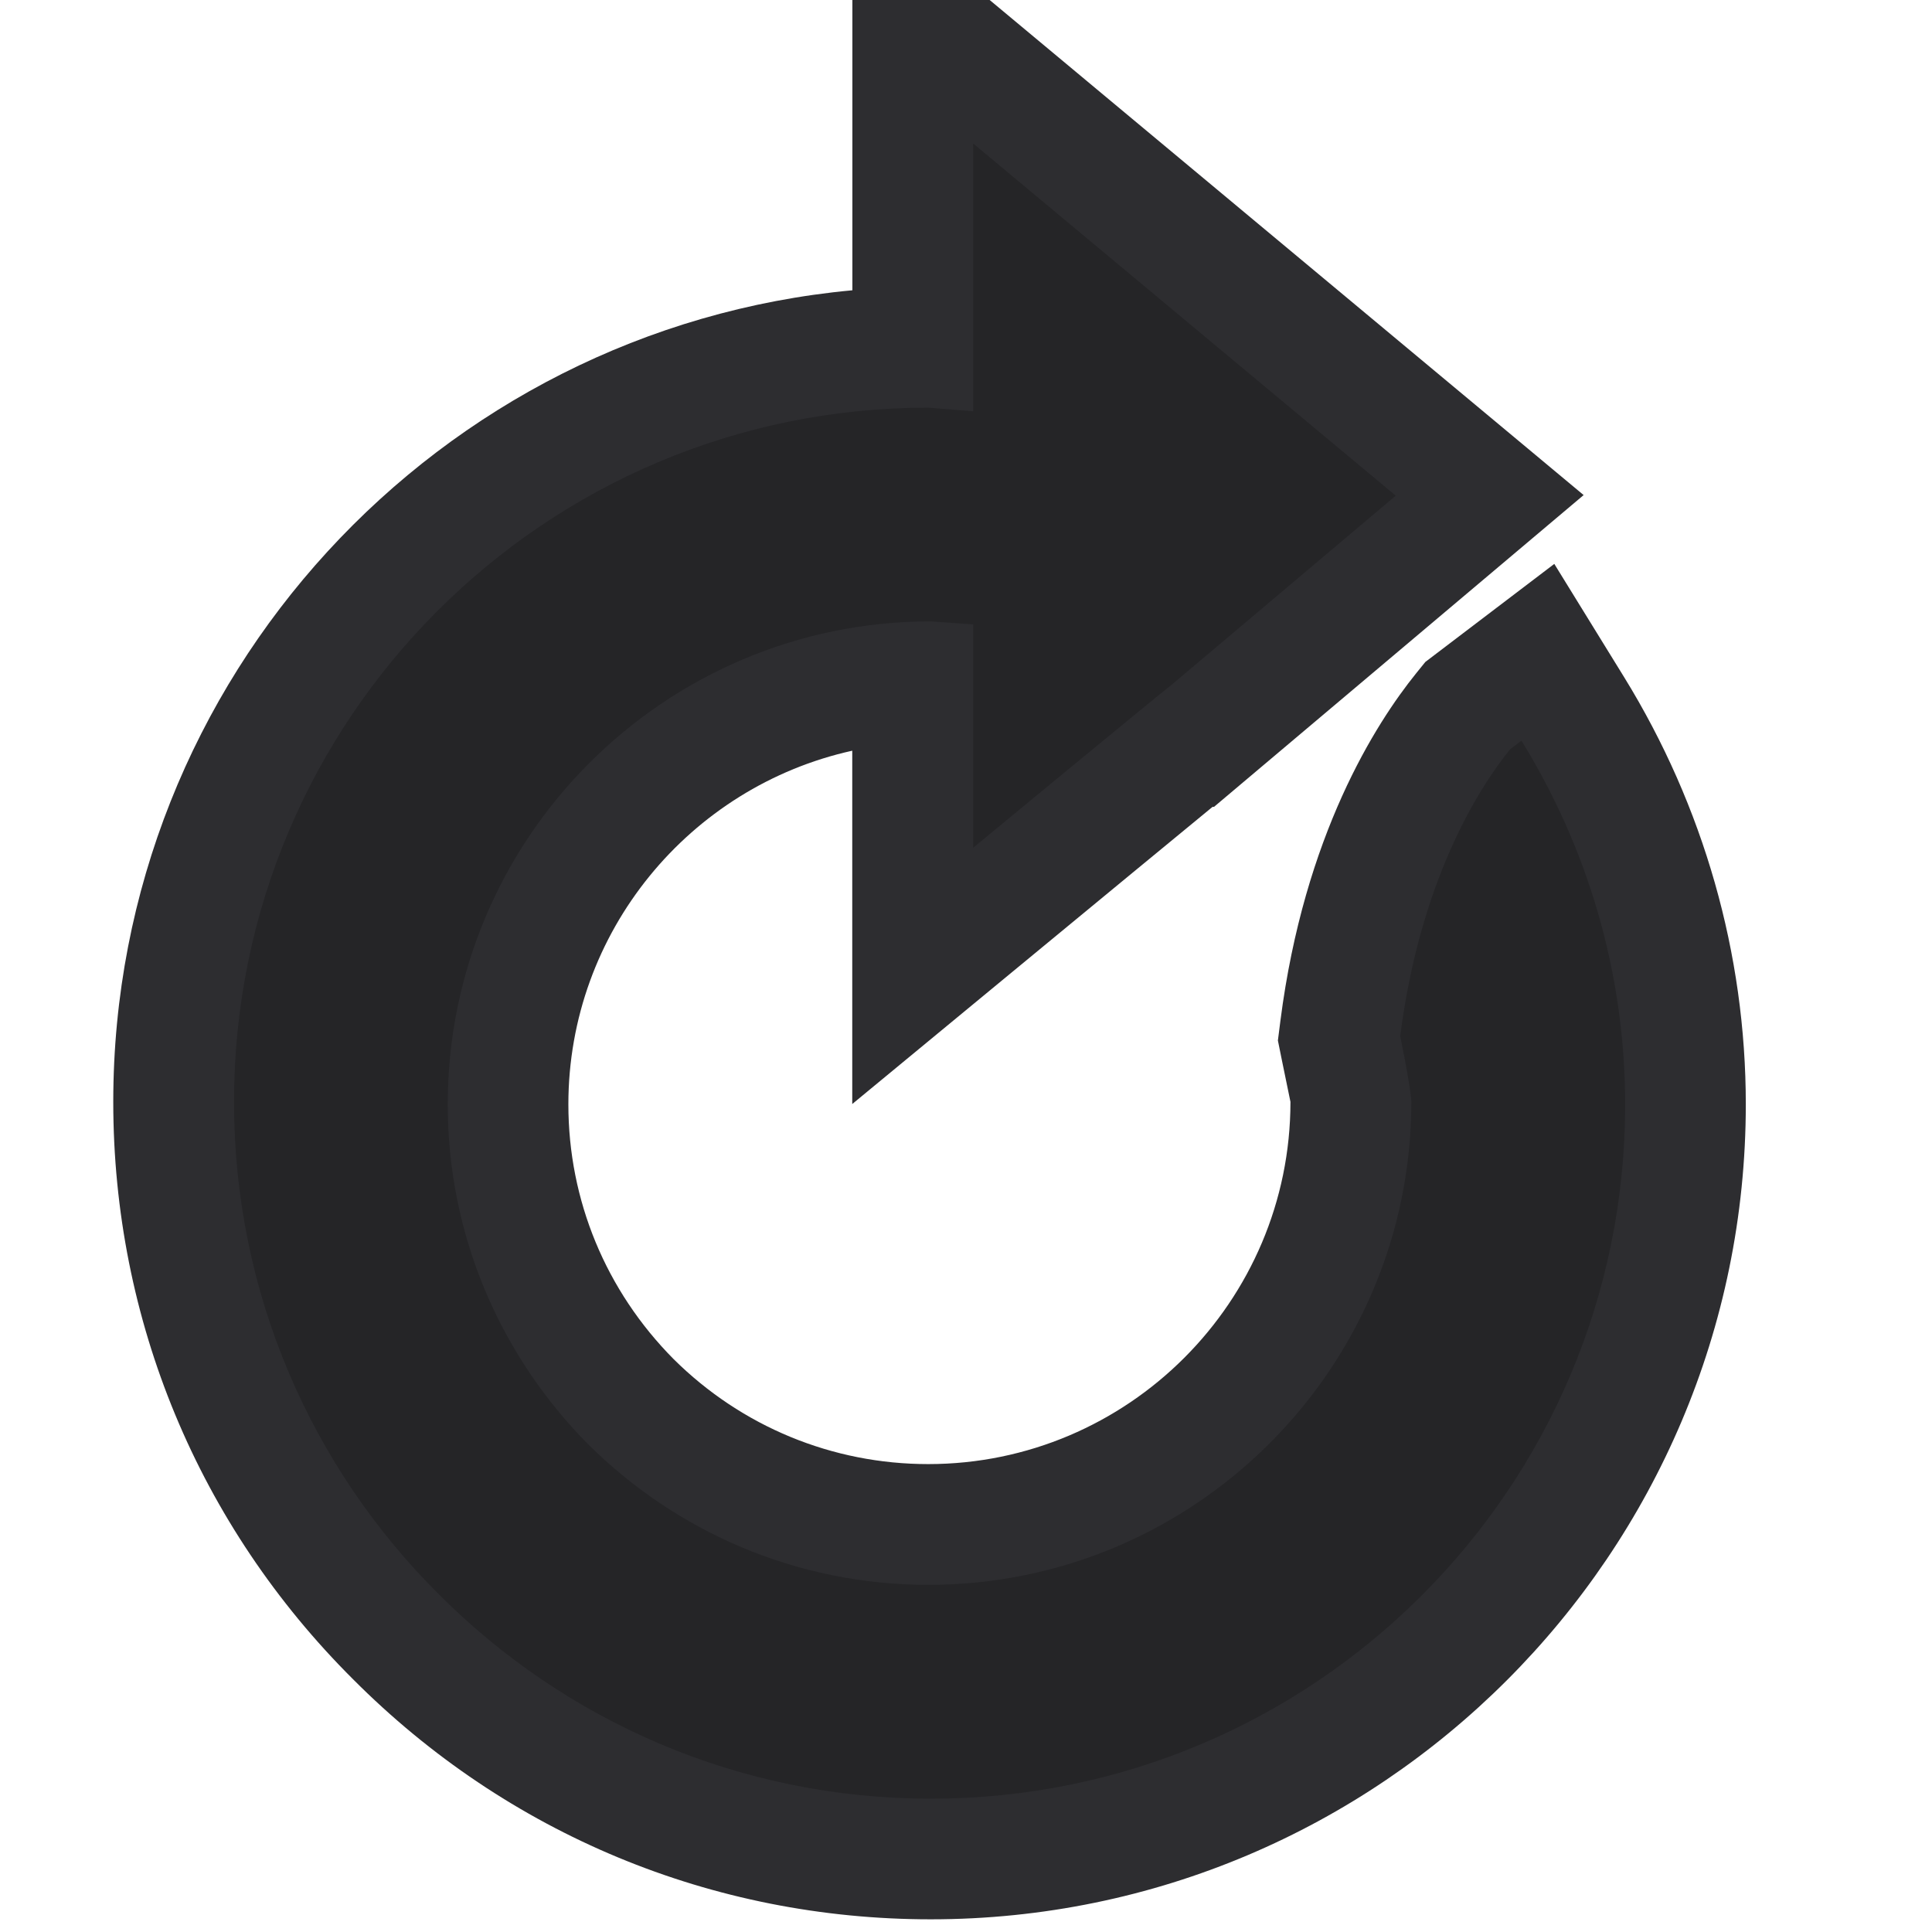
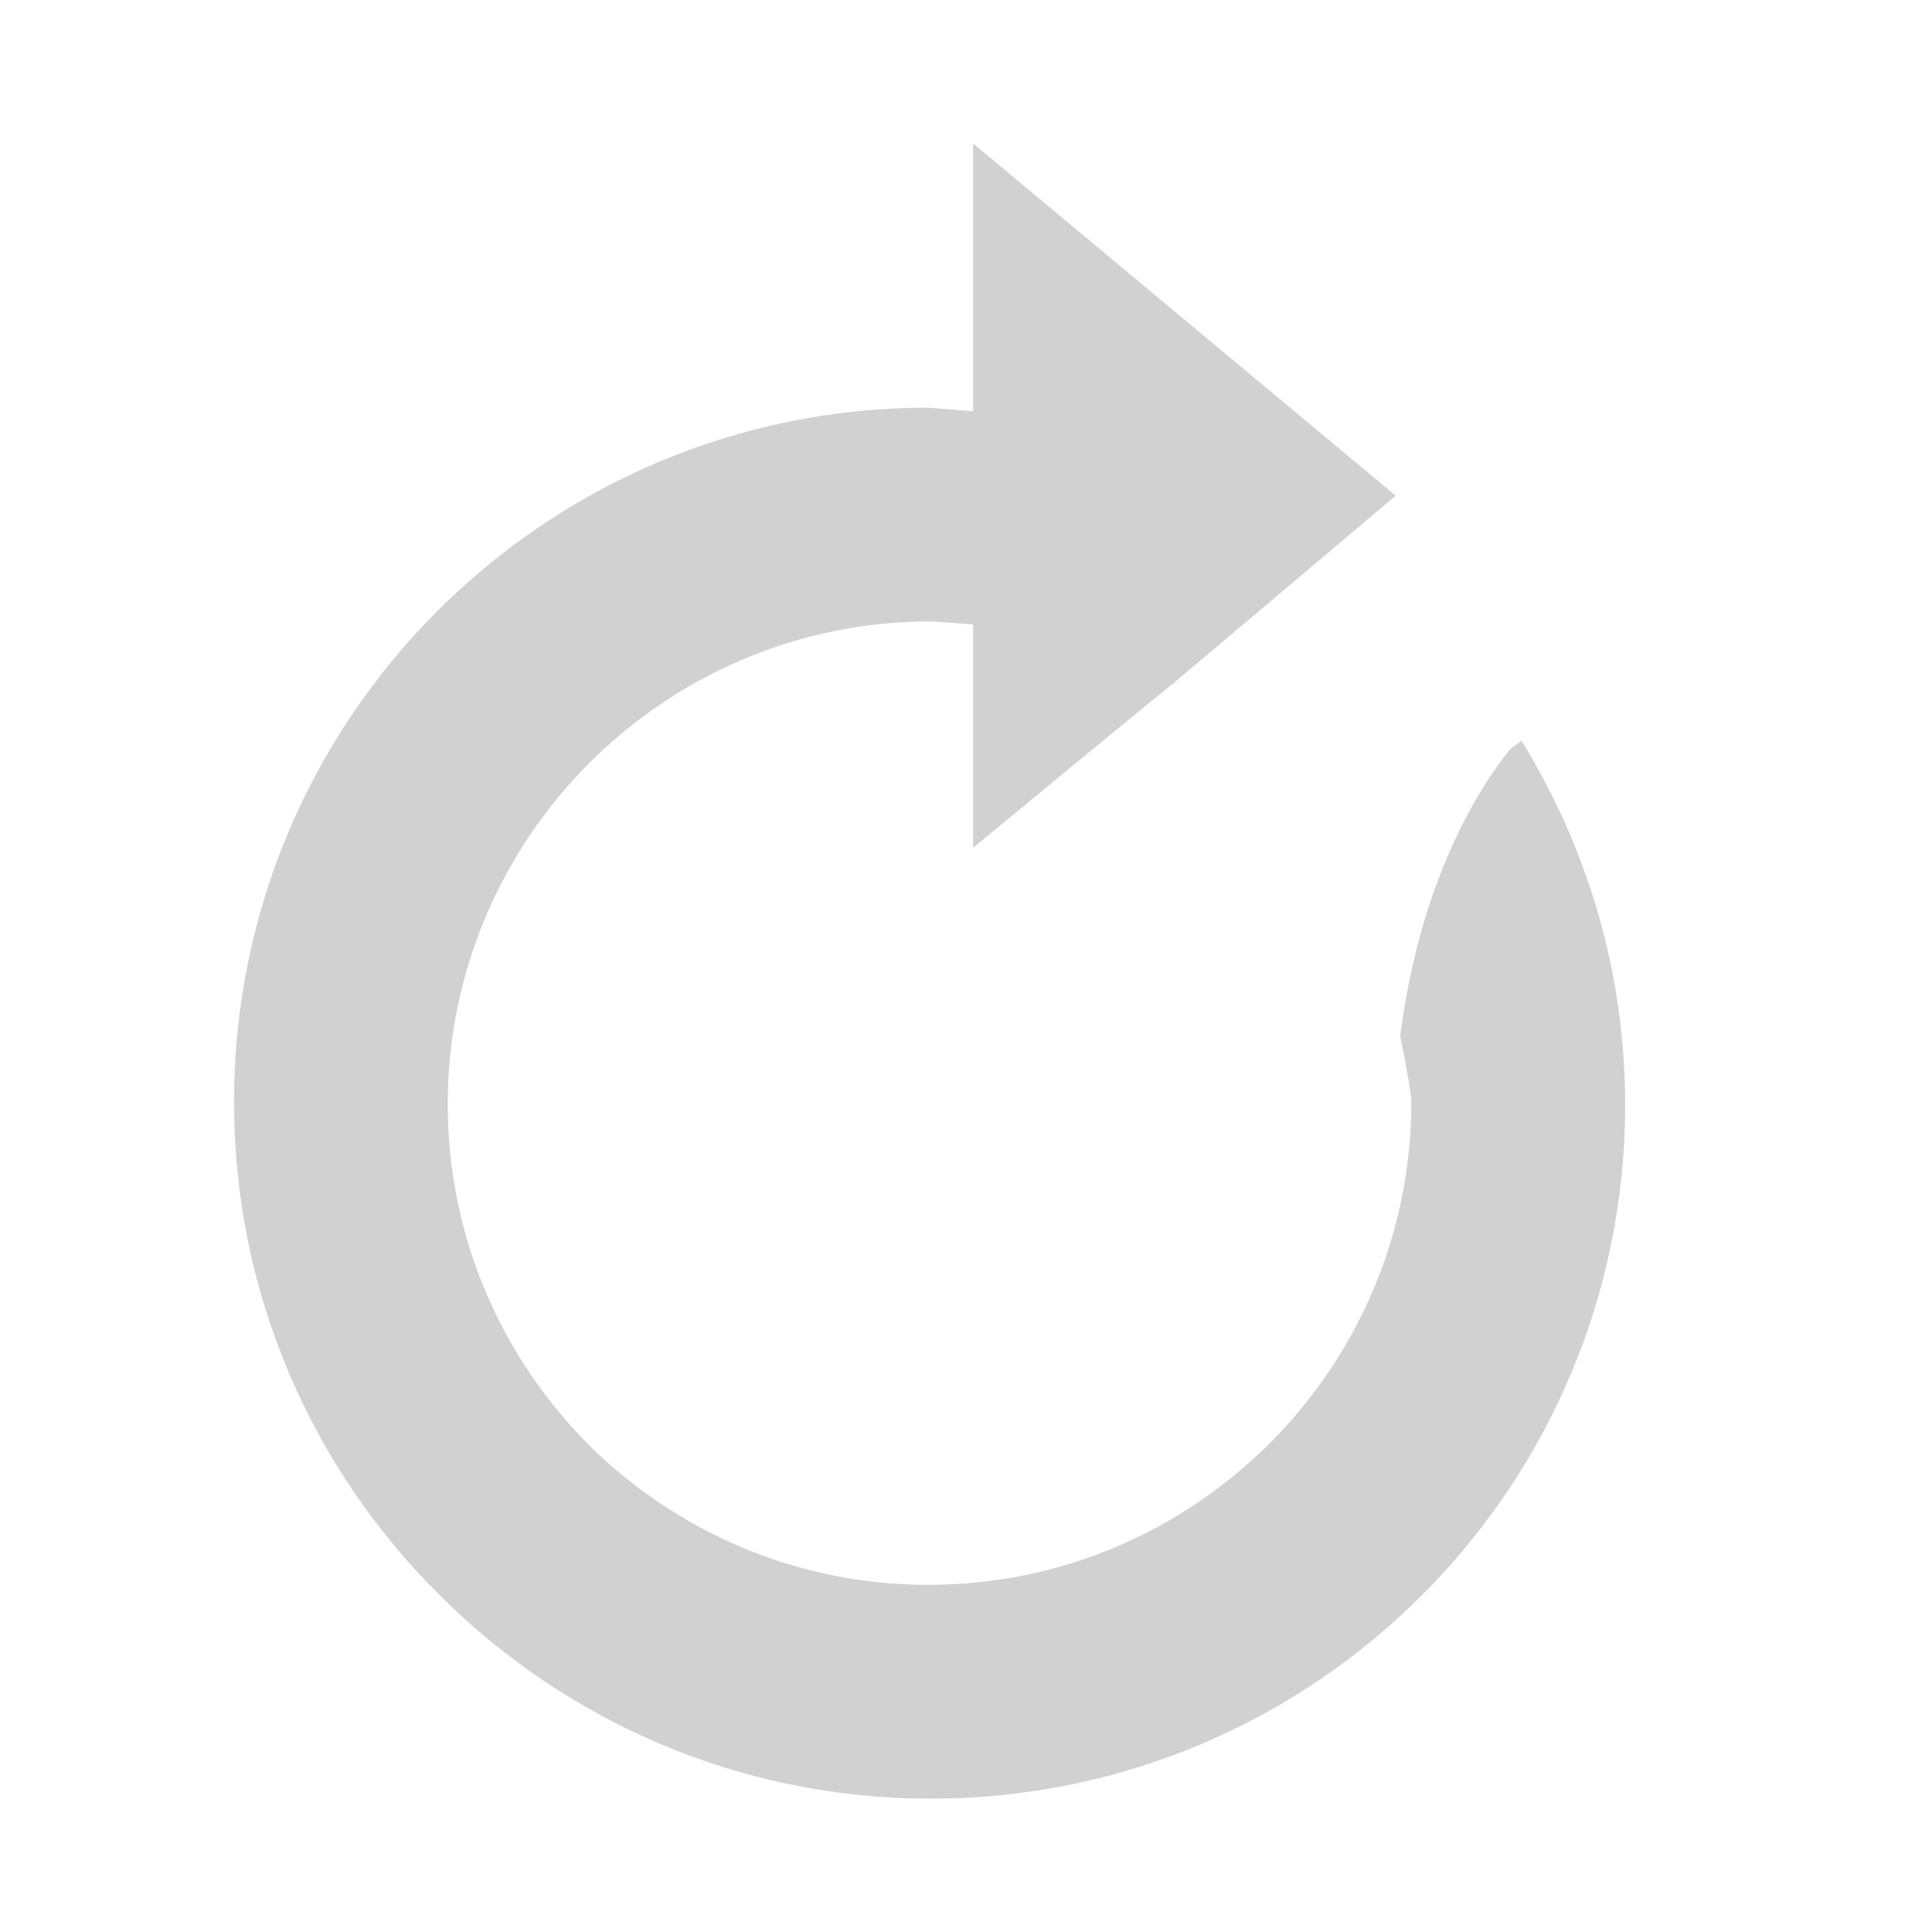
<svg xmlns="http://www.w3.org/2000/svg" width="16" height="16">
-   <path d="M13.451 5.609l-.579-.939-1.068.812-.076.094c-.335.415-.927 1.341-1.124 2.876l-.021.165.033.163.071.345c0 1.654-1.346 3-3 3-.795 0-1.545-.311-2.107-.868-.563-.567-.873-1.317-.873-2.111 0-1.431 1.007-2.632 2.351-2.929v2.926s2.528-2.087 2.984-2.461h.012l3.061-2.582-4.919-4.1h-1.137v2.404c-3.429.318-6.121 3.211-6.121 6.721 0 1.809.707 3.508 1.986 4.782 1.277 1.282 2.976 1.988 4.784 1.988 3.722 0 6.75-3.028 6.75-6.75 0-1.245-.349-2.468-1.007-3.536z" fill="#2D2D30" />
  <path d="M12.6 6.134l-.094.071c-.269.333-.746 1.096-.91 2.375.057.277.092.495.092.545 0 2.206-1.794 4-4 4-1.098 0-2.093-.445-2.817-1.164-.718-.724-1.163-1.718-1.163-2.815 0-2.206 1.794-4 4-4l.351.025v1.85s1.626-1.342 1.631-1.339l1.869-1.577-3.5-2.917v2.218l-.371-.03c-3.176 0-5.75 2.574-5.75 5.75 0 1.593.648 3.034 1.695 4.076 1.042 1.046 2.482 1.694 4.076 1.694 3.176 0 5.75-2.574 5.75-5.75-.001-1.106-.318-2.135-.859-3.012z" fill="rgba(0,0,0,0.18)" />
</svg>
